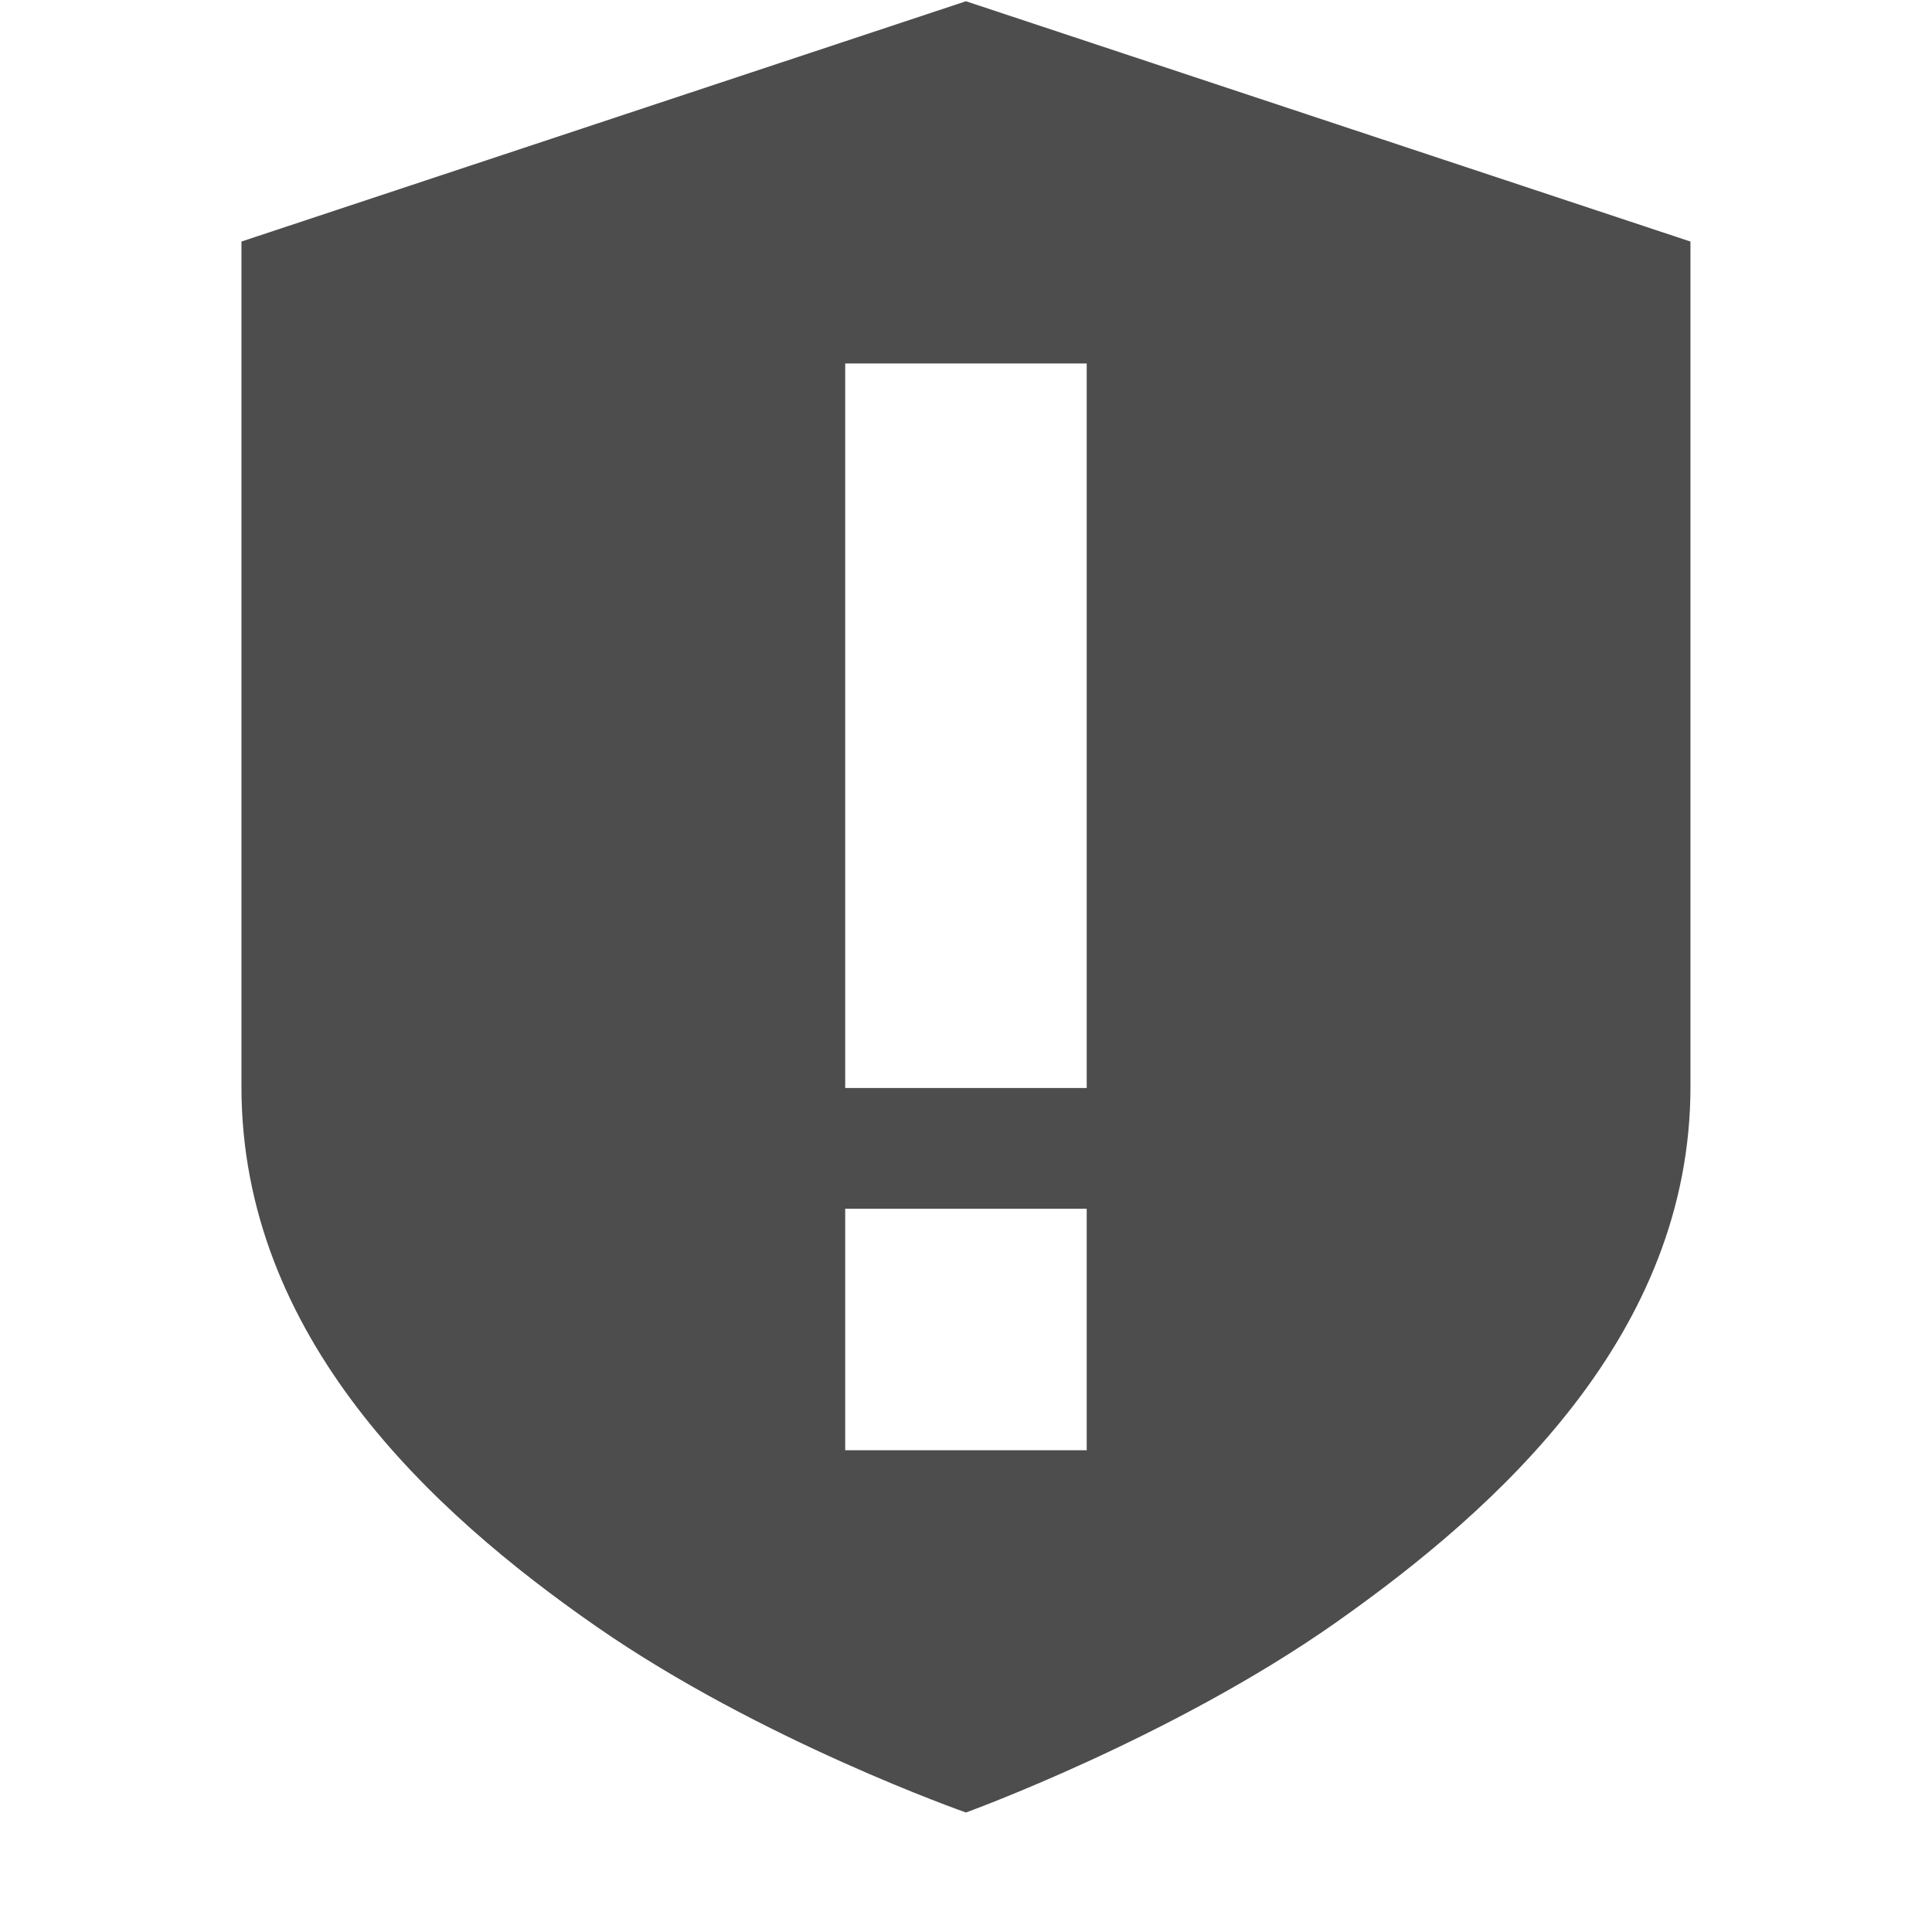
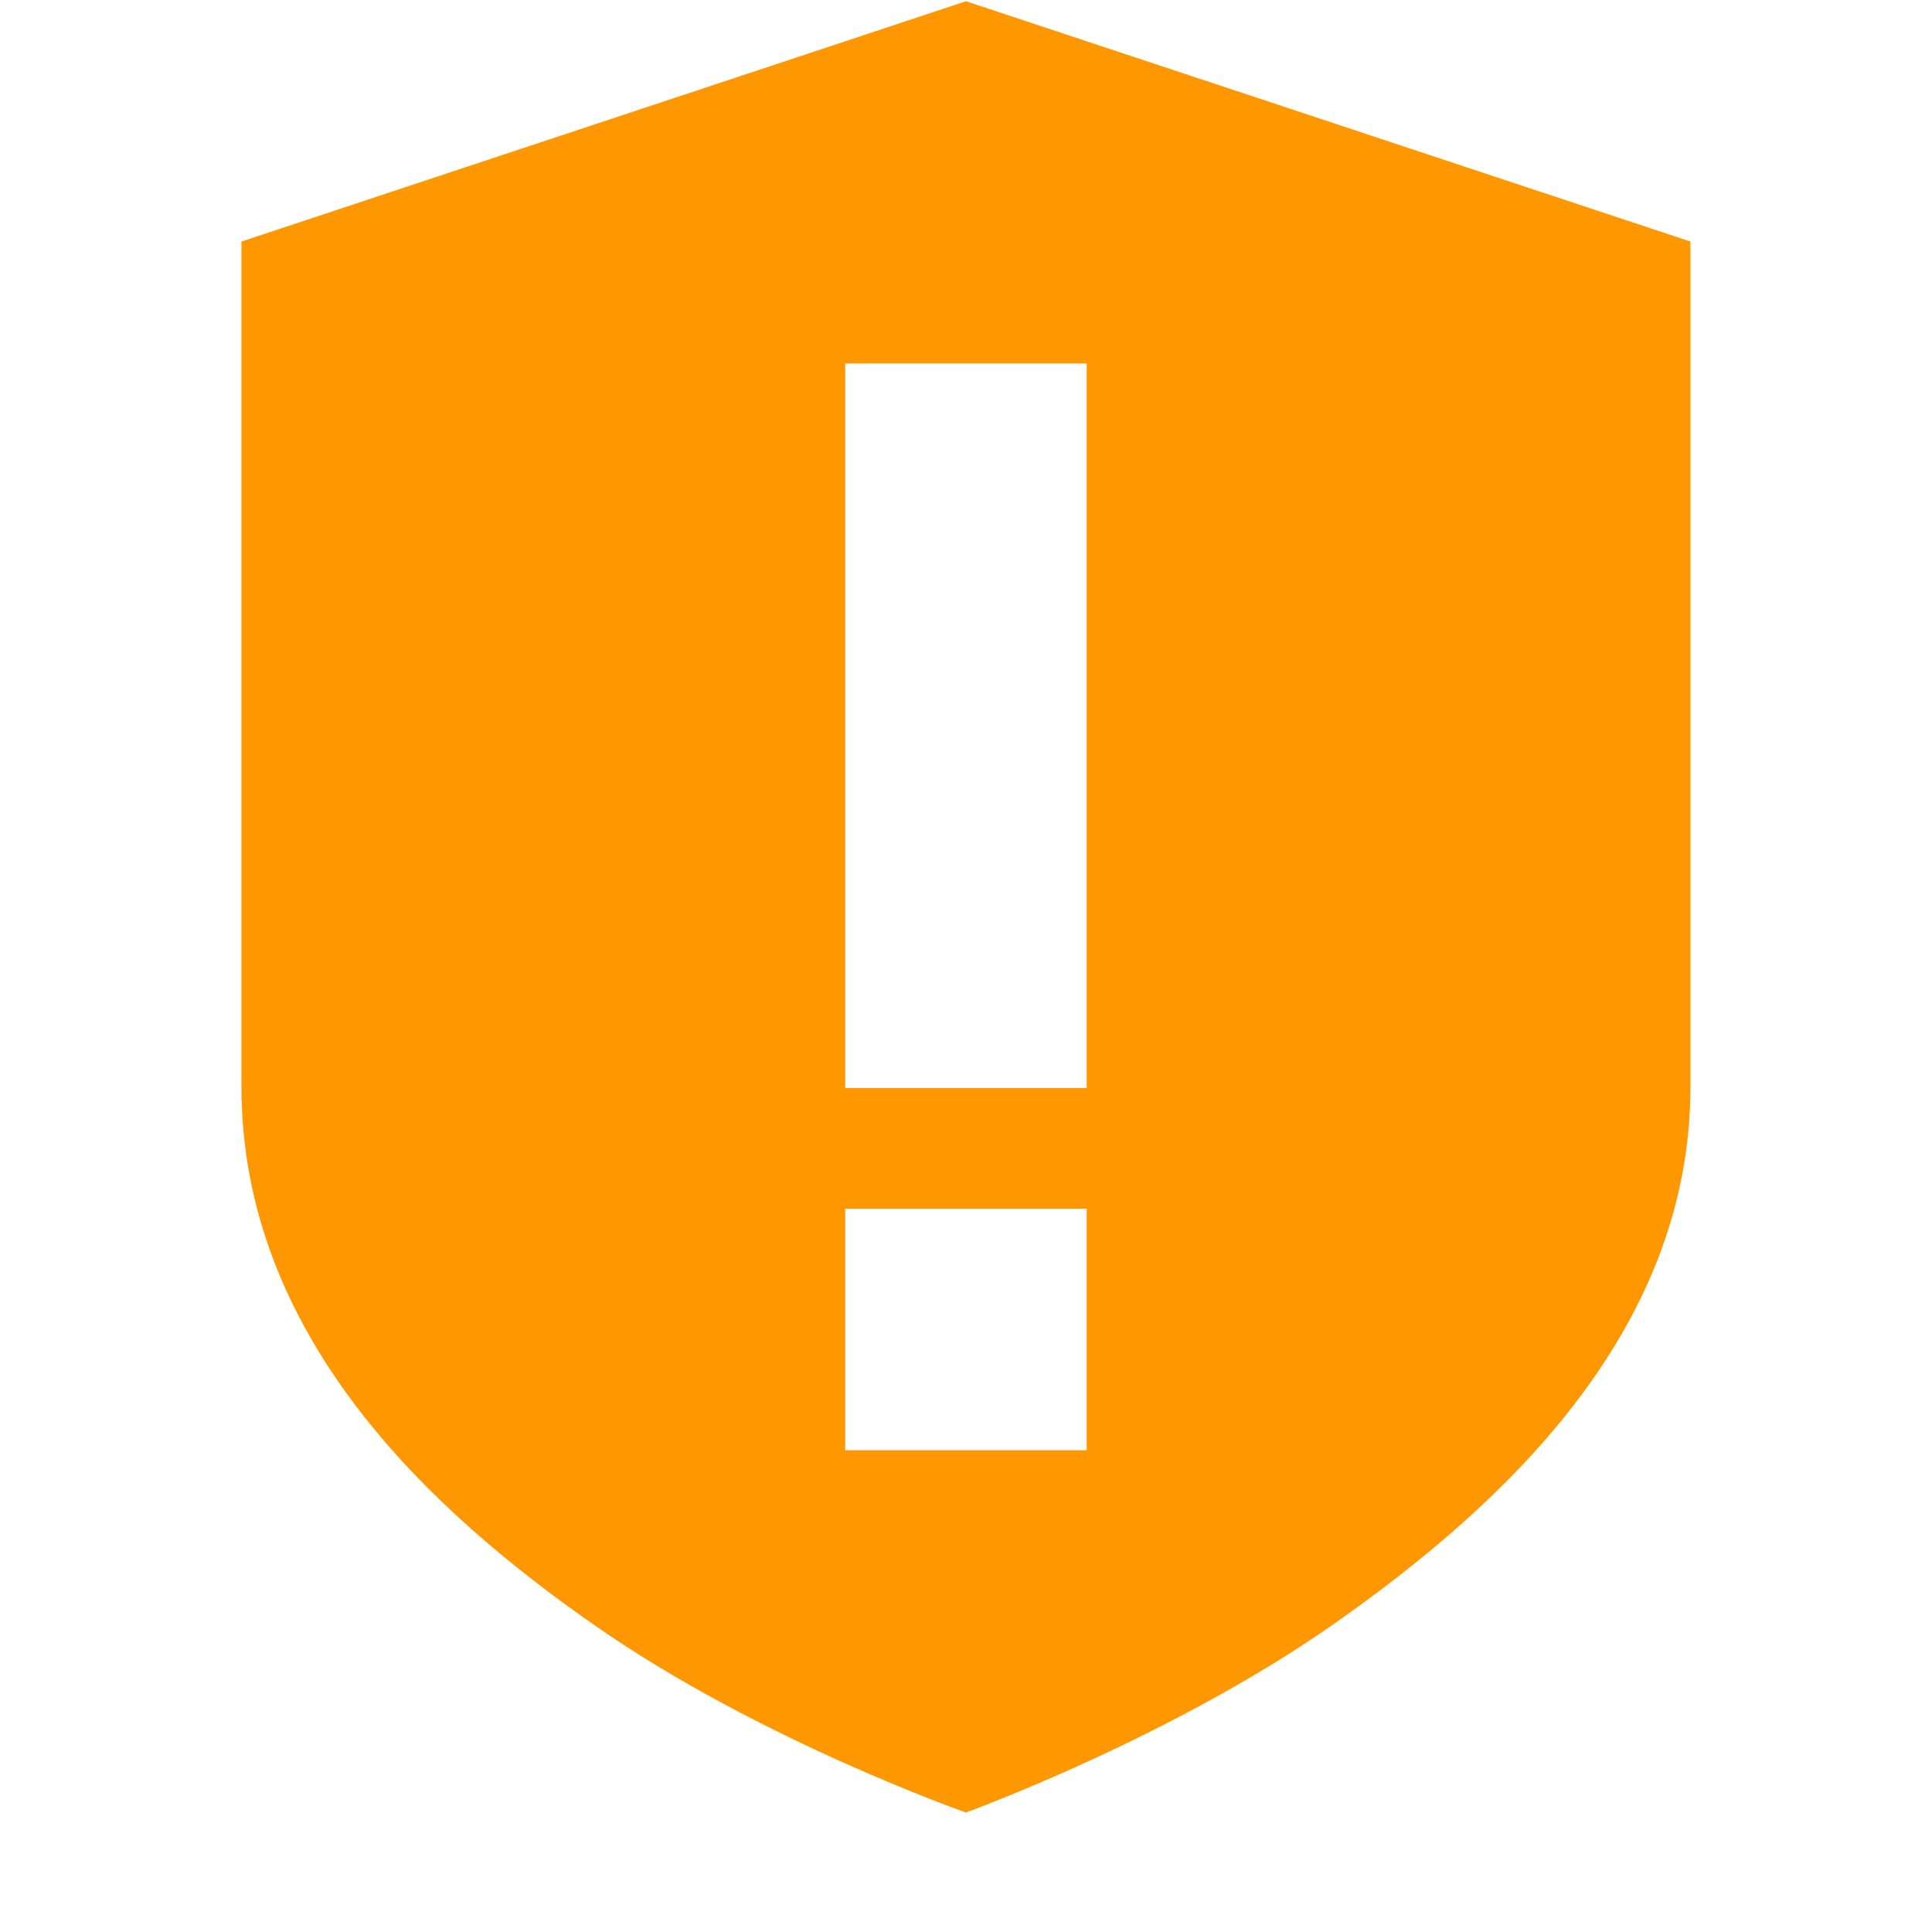
<svg xmlns="http://www.w3.org/2000/svg" xmlns:ns1="http://www.openswatchbook.org/uri/2009/osb" height="16" id="svg7384" style="enable-background:new" version="1.1" width="16">
  <defs id="defs7386">
    <linearGradient id="linearGradient6882" ns1:paint="solid">
      <stop id="stop6884" offset="0" style="stop-color:#555555;stop-opacity:1;" />
    </linearGradient>
    <linearGradient id="linearGradient5606" ns1:paint="solid">
      <stop id="stop5608" offset="0" style="stop-color:#000000;stop-opacity:1;" />
    </linearGradient>
    <filter id="filter7554" style="color-interpolation-filters:sRGB">
      <feBlend id="feBlend7556" in2="BackgroundImage" mode="darken" />
    </filter>
  </defs>
-   <g id="layer9" style="display:inline" transform="translate(-345.0004,335.0103)">
-     <path d="m 353,-335 -6,1.99 0,7 c 0,2.072 1.575,3.522 2.938,4.469 1.363,0.947 3.062,1.541 3.062,1.541 0,0 1.704,-0.617 3.062,-1.572 1.358,-0.956 2.938,-2.393 2.938,-4.438 l 0,-7 -6,-1.99 z m -1,3 2,0 0,6 -2,0 0,-6 z m 0,7 2,0 0,2 -2,0 0,-2 z" id="path10637" style="color:#bebebe;font-style:normal;font-variant:normal;font-weight:normal;font-stretch:normal;font-size:medium;line-height:normal;font-family:Sans;-inkscape-font-specification:Sans;text-indent:0;text-align:start;text-decoration:none;text-decoration-line:none;letter-spacing:normal;word-spacing:normal;text-transform:none;direction:ltr;block-progression:tb;writing-mode:lr-tb;baseline-shift:baseline;text-anchor:start;display:inline;overflow:visible;visibility:visible;fill:#4d4d4d;fill-opacity:1;stroke:none;stroke-width:2;marker:none;enable-background:accumulate" />
+   <g id="layer9" style="display:inline" transform="translate(-465.0004,335.0103)">
+     <path class="warning" d="m 473,-335 -6,1.99 0,7 c 0,2.072 1.575,3.522 2.938,4.469 1.363,0.947 3.062,1.541 3.062,1.541 0,0 1.704,-0.617 3.062,-1.572 1.358,-0.956 2.938,-2.393 2.938,-4.438 l 0,-7 -6,-1.99 z m -1,3 2,0 0,6 -2,0 0,-6 z m 0,7 2,0 0,2 -2,0 0,-2 z" id="path10637" style="color:#bebebe;font-style:normal;font-variant:normal;font-weight:normal;font-stretch:normal;font-size:medium;line-height:normal;font-family:Sans;-inkscape-font-specification:Sans;text-indent:0;text-align:start;text-decoration:none;text-decoration-line:none;letter-spacing:normal;word-spacing:normal;text-transform:none;direction:ltr;block-progression:tb;writing-mode:lr-tb;baseline-shift:baseline;text-anchor:start;display:inline;overflow:visible;visibility:visible;fill:#ff9800;fill-opacity:1;stroke:none;stroke-width:2;marker:none;enable-background:accumulate" />
  </g>
-   <g id="layer10" style="display:inline;filter:url(#filter7554)" transform="translate(-345.0004,335.0103)" />
-   <g id="layer1" style="display:inline" transform="translate(-104.0002,-281.9897)" />
-   <g id="layer14" style="display:inline" transform="translate(-345.0004,335.0103)" />
-   <g id="layer15" style="display:inline" transform="translate(-345.0004,335.0103)" />
-   <g id="g71291" style="display:inline" transform="translate(-345.0004,335.0103)" />
-   <g id="layer2" style="display:inline" transform="translate(-104.0002,-131.9897)" />
-   <g id="layer12" style="display:inline" transform="translate(-345.0004,335.0103)" />
+   <g id="layer10" style="display:inline;filter:url(#filter7554)" transform="translate(-465.0004,335.0103)" />
+   <g id="layer1" style="display:inline" transform="translate(-224.0002,-281.9897)" />
+   <g id="layer14" style="display:inline" transform="translate(-465.0004,335.0103)" />
+   <g id="layer15" style="display:inline" transform="translate(-465.0004,335.0103)" />
+   <g id="g71291" style="display:inline" transform="translate(-465.0004,335.0103)" />
+   <g id="layer2" style="display:inline" transform="translate(-224.0002,-131.9897)" />
+   <g id="layer12" style="display:inline" transform="translate(-465.0004,335.0103)" />
</svg>
